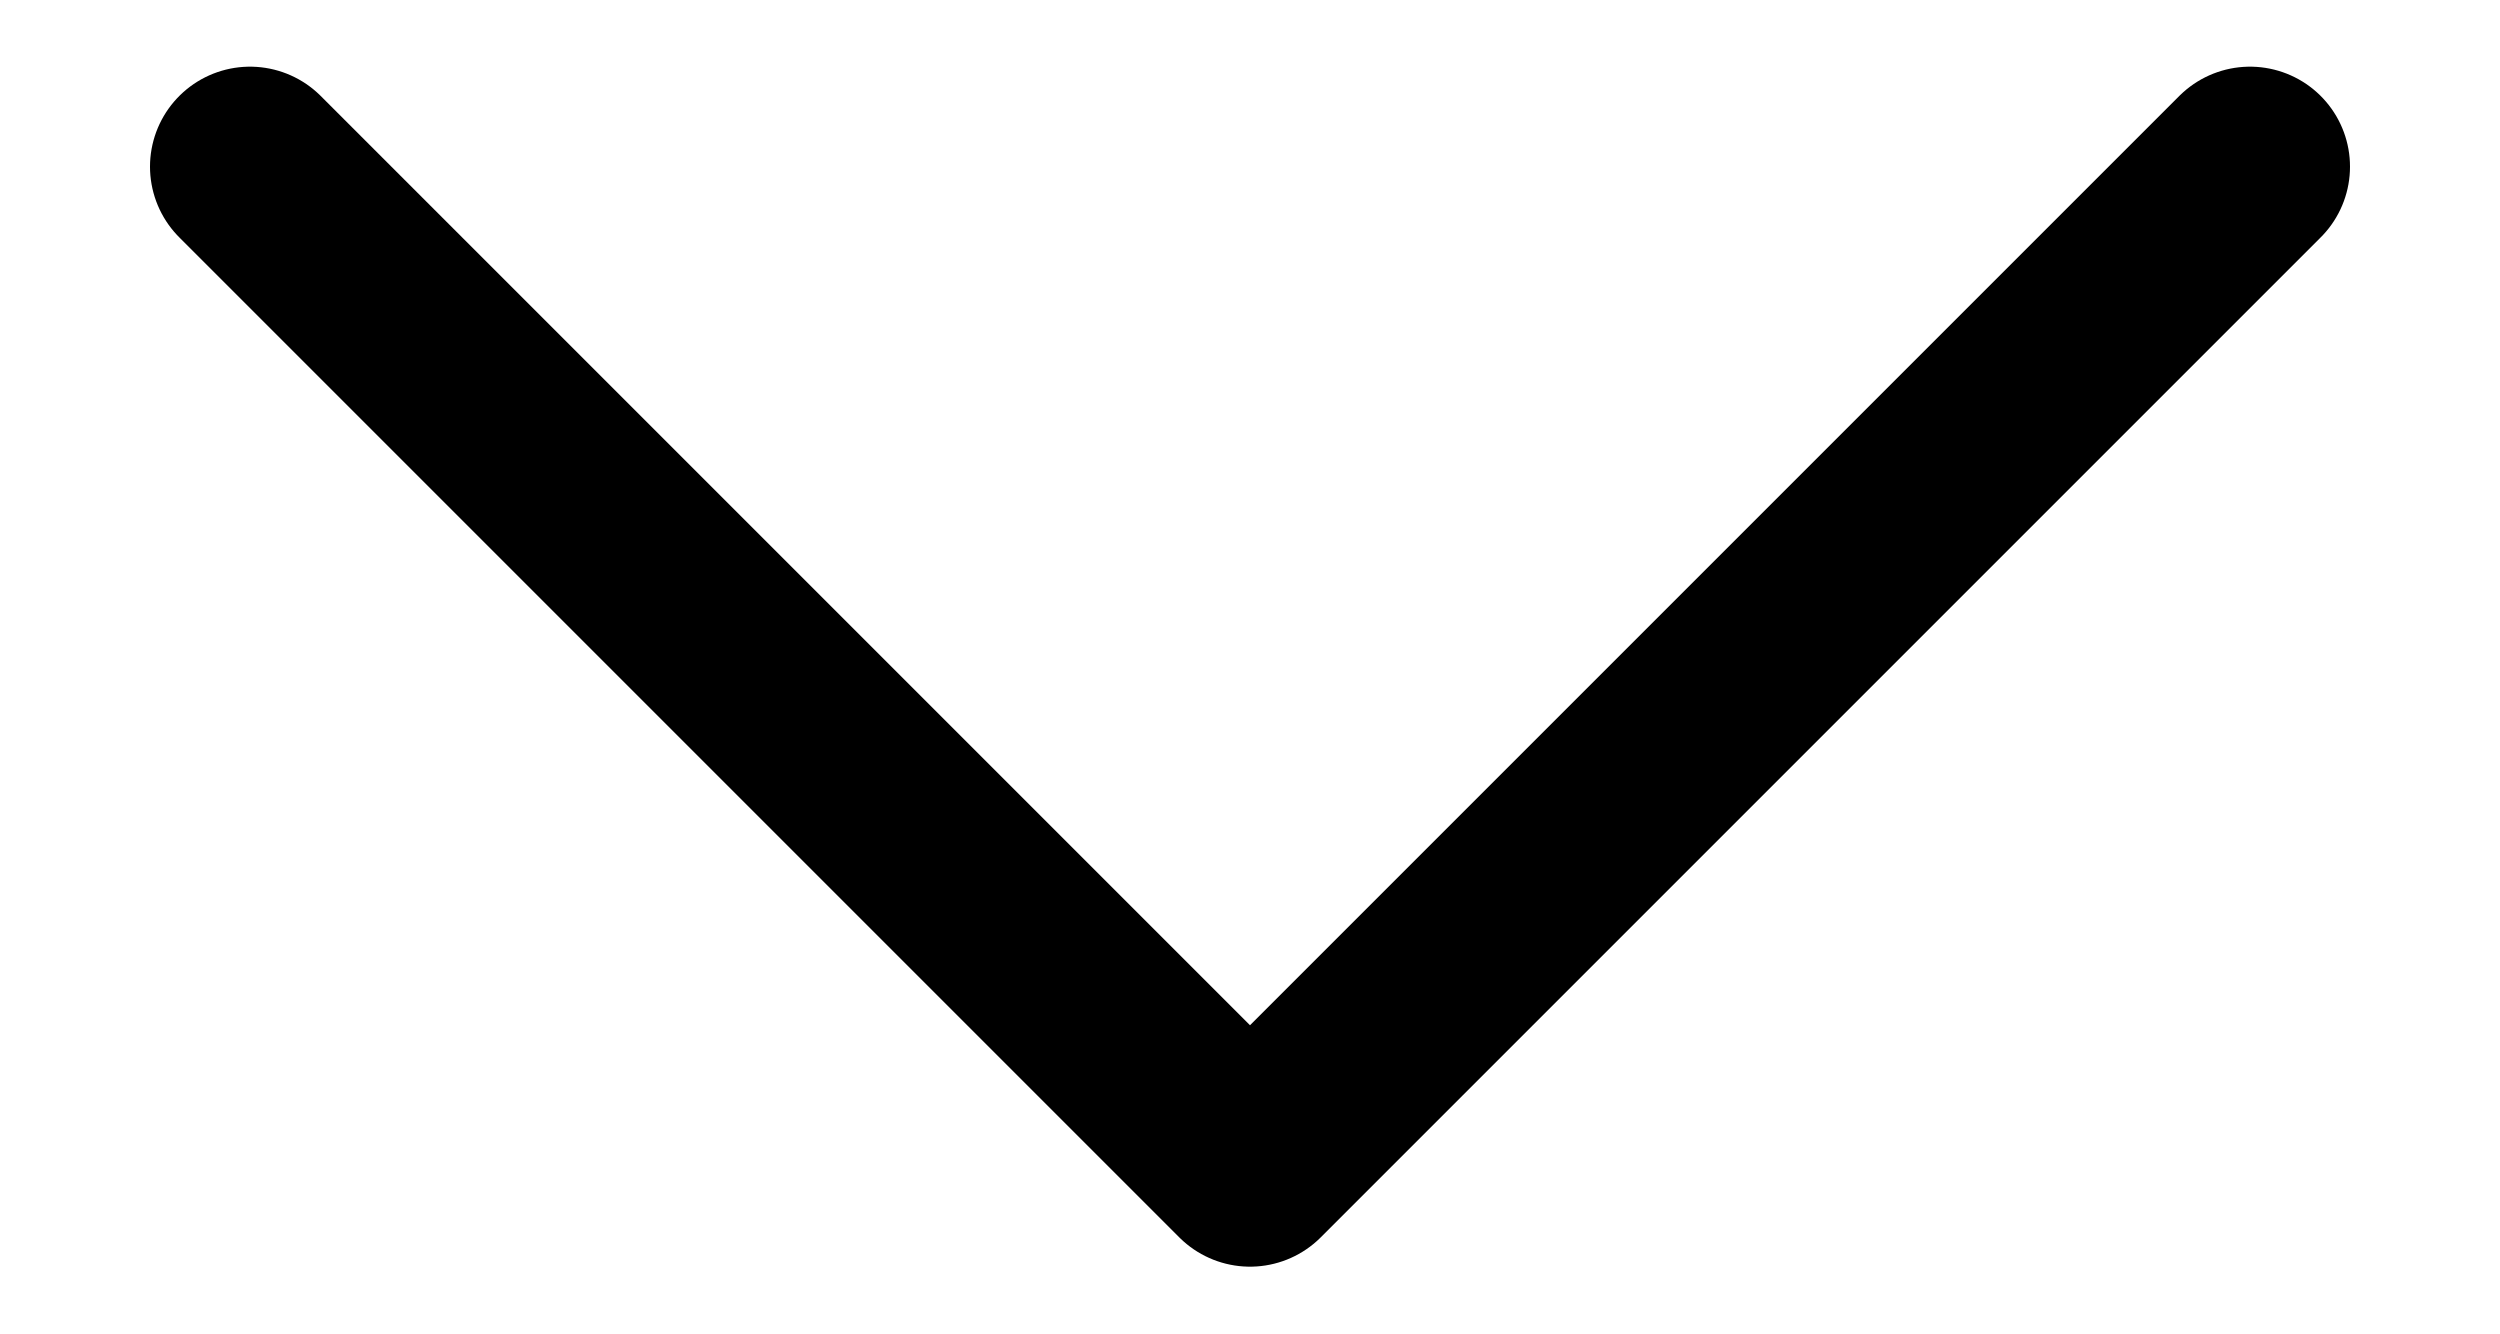
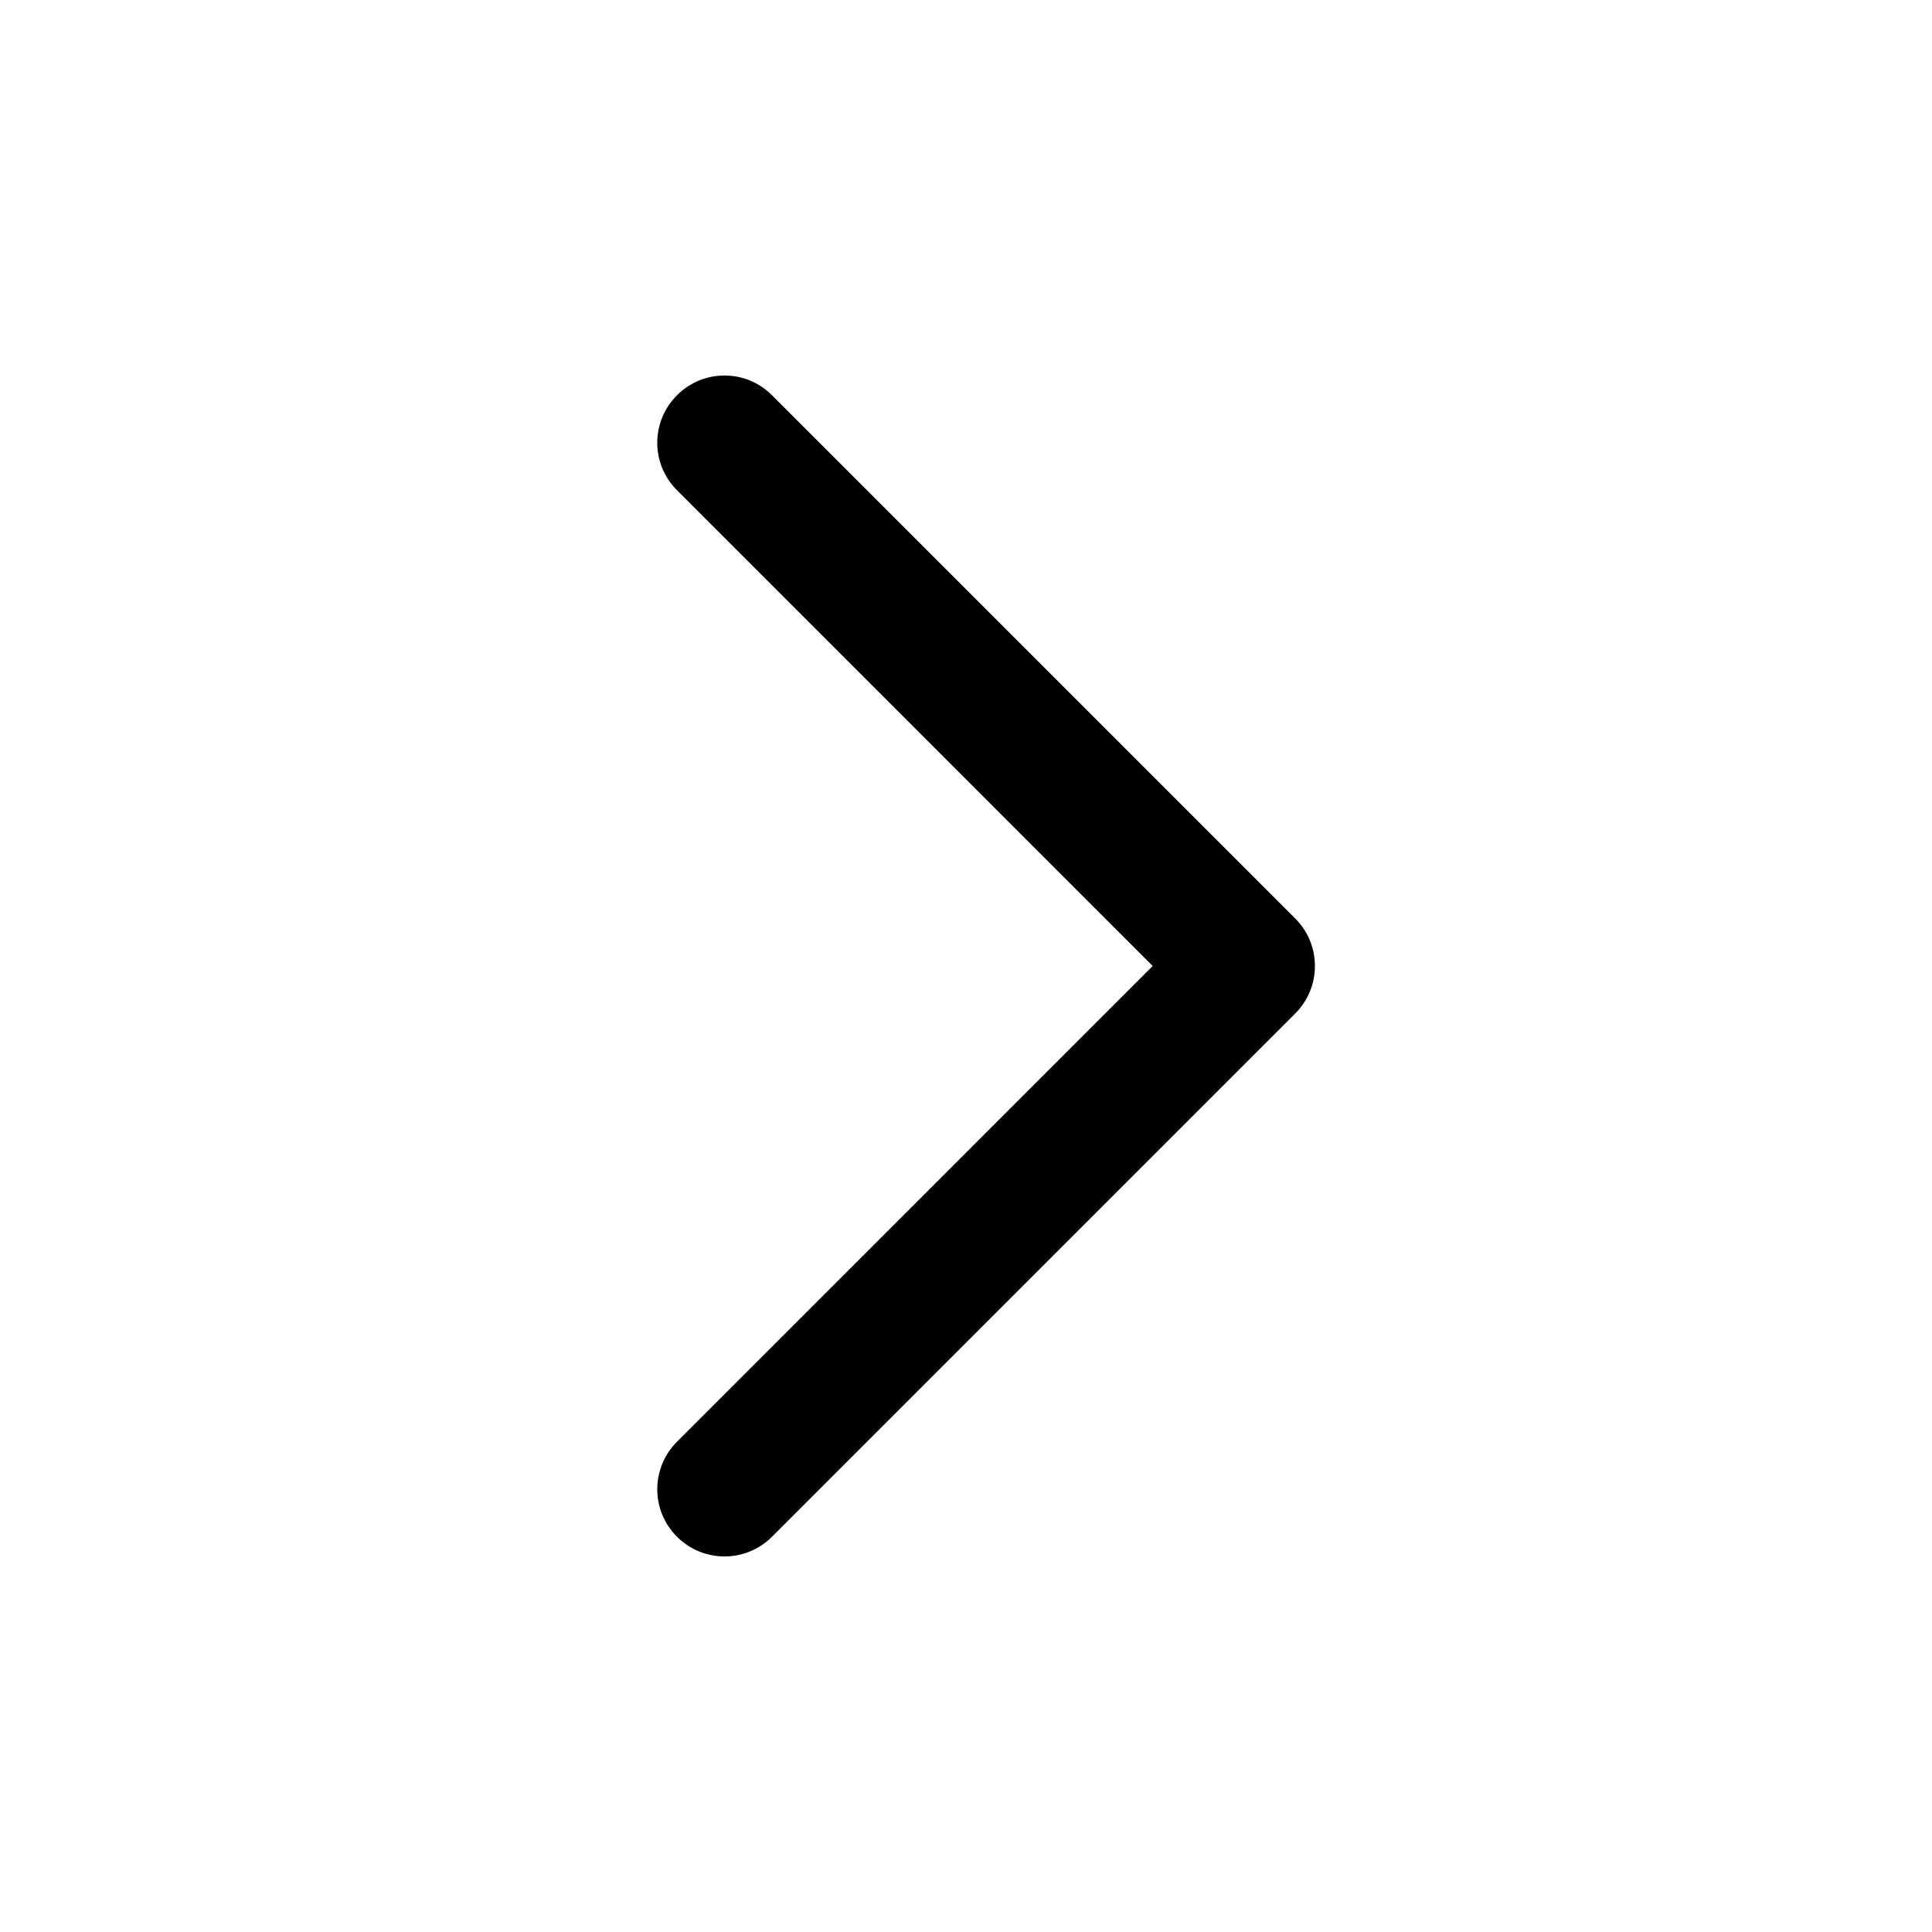
- <svg xmlns="http://www.w3.org/2000/svg" width="15" height="8" viewBox="0 0 15 8" fill="none">
-   <path d="M1.5 1L7.5 7L13.5 1" stroke="black" stroke-width="1.2" stroke-linecap="round" stroke-linejoin="round" />
+ <svg xmlns="http://www.w3.org/2000/svg" width="24" height="24" viewBox="0 0 24 24" fill="none">
+   <path fill-rule="evenodd" clip-rule="evenodd" d="M16.09 11.41C16.416 11.736 16.416 12.264 16.09 12.59L9.59 19.09C9.264 19.416 8.736 19.416 8.41 19.09C8.083 18.764 8.083 18.236 8.41 17.91L14.319 12L8.41 6.09C8.083 5.764 8.083 5.236 8.41 4.91C8.736 4.583 9.264 4.583 9.59 4.91L16.09 11.41Z" fill="black" />
</svg>
